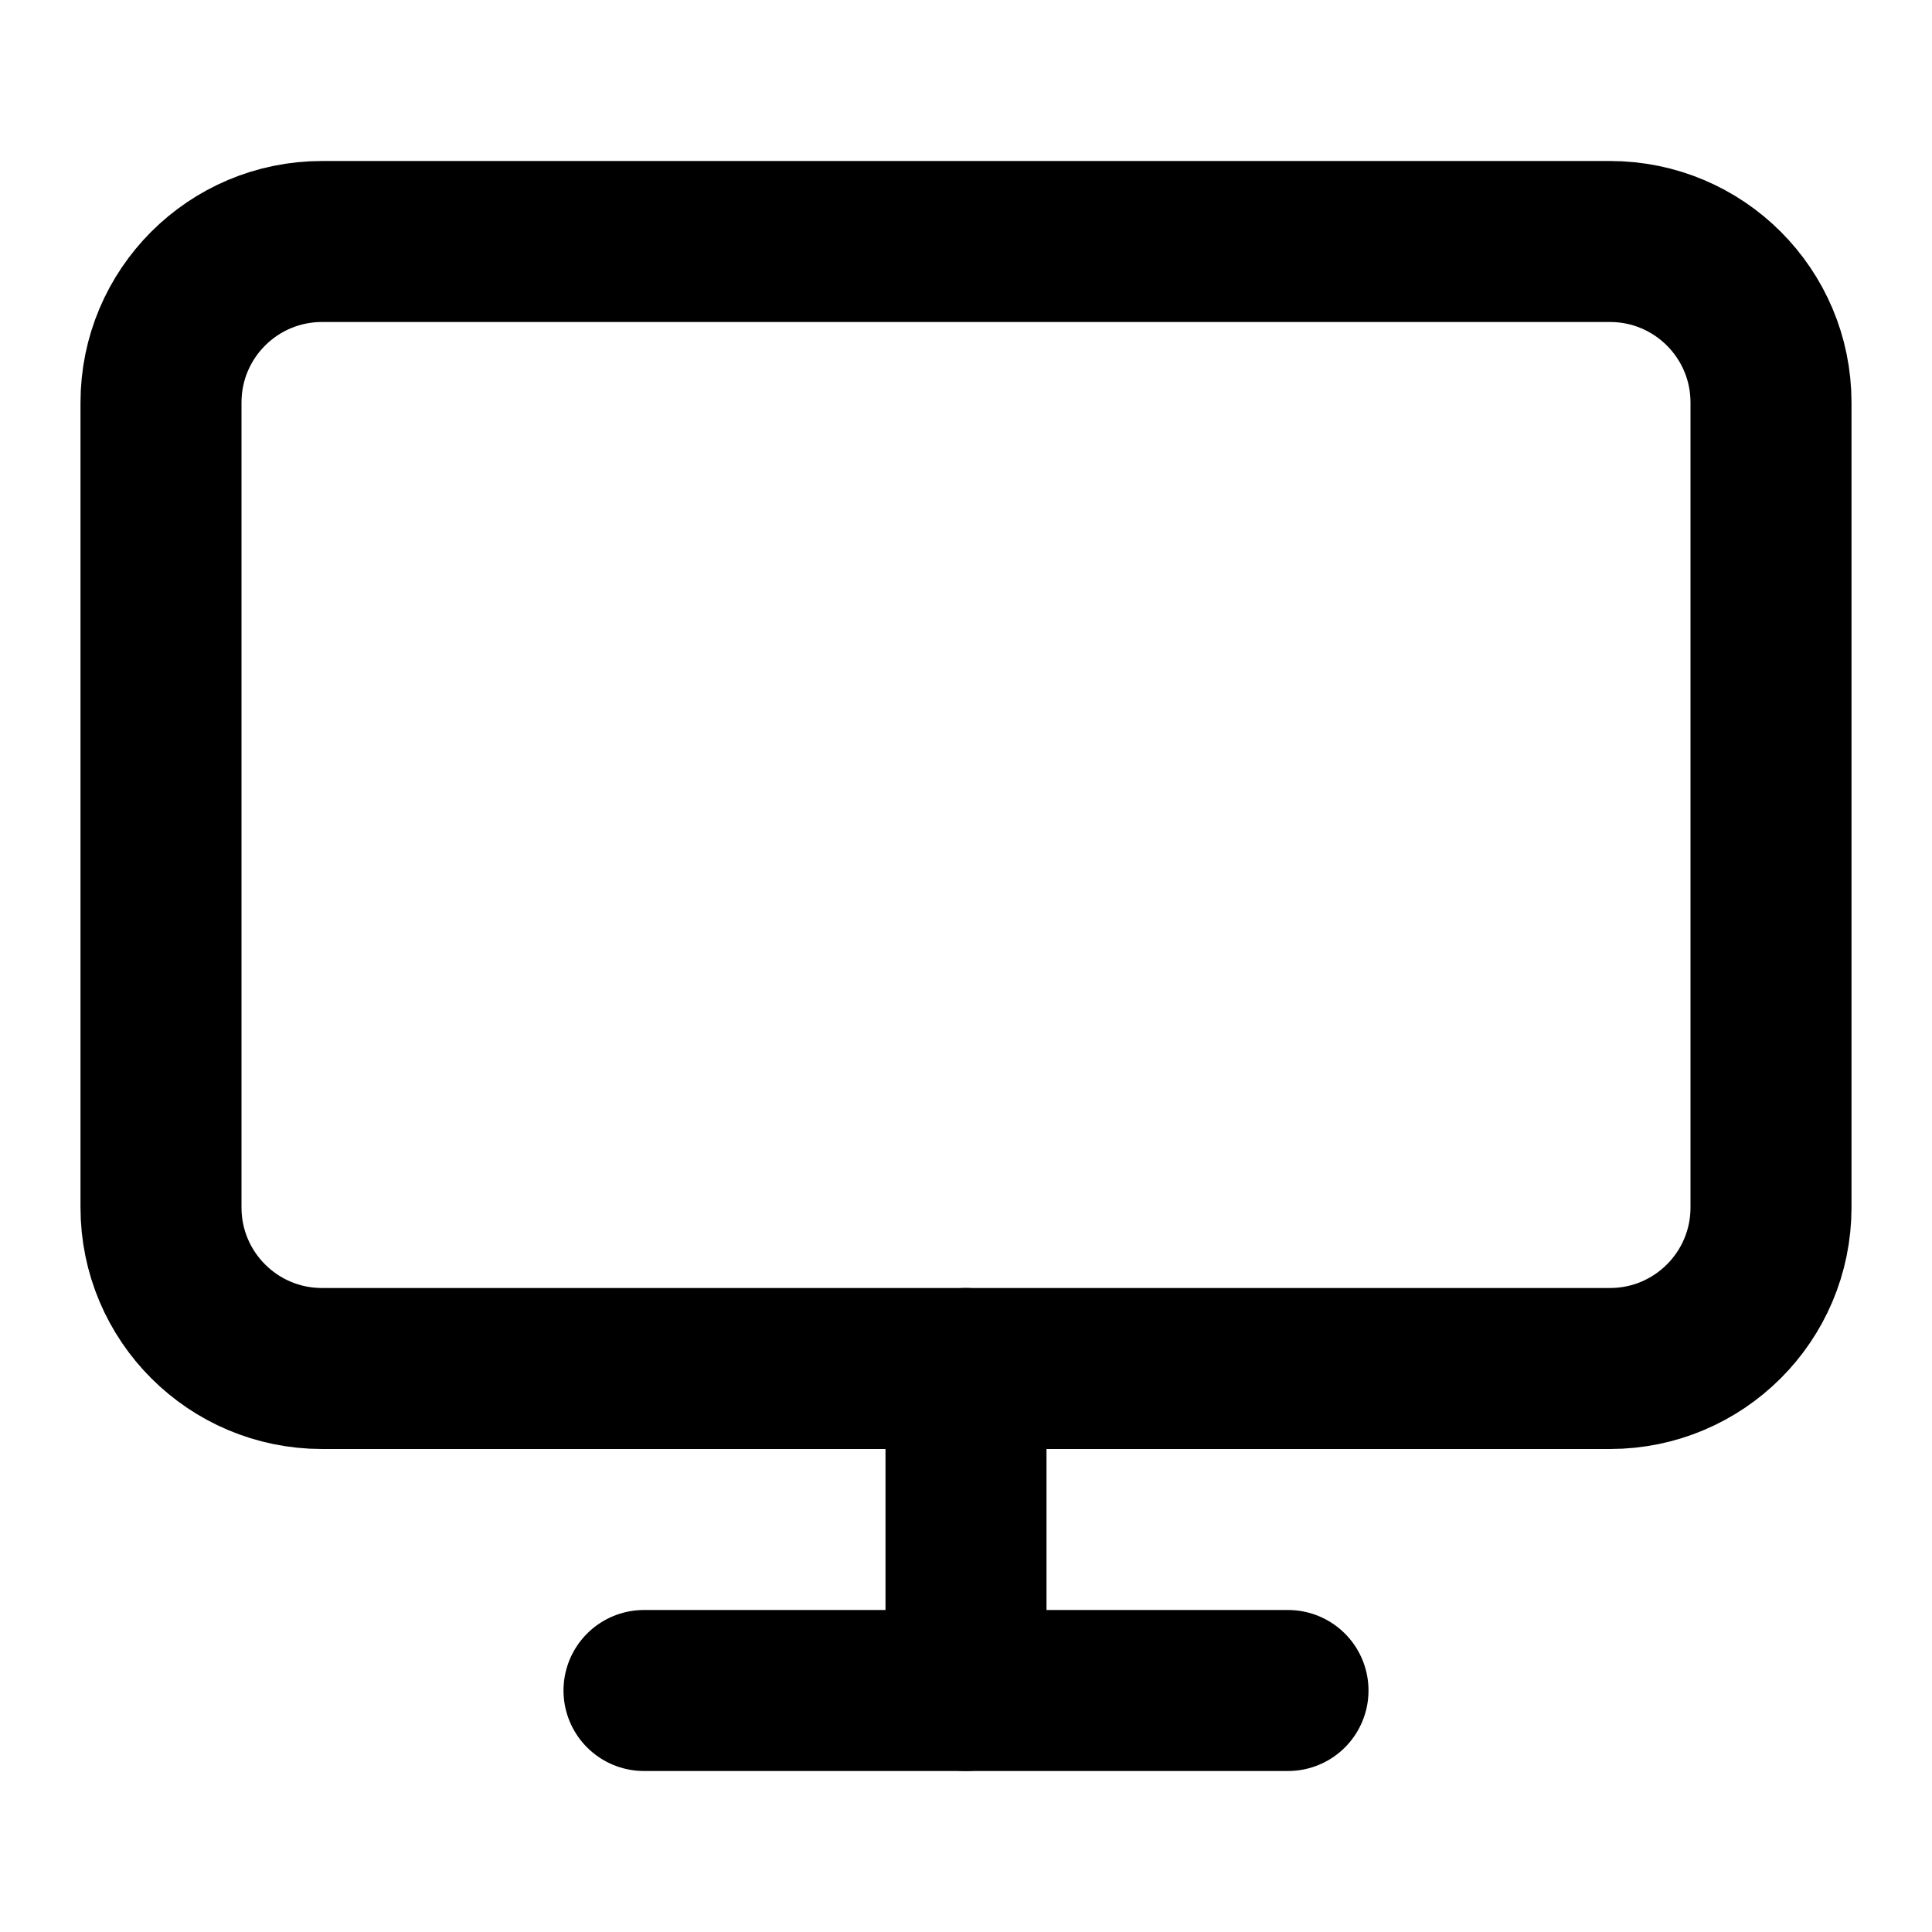
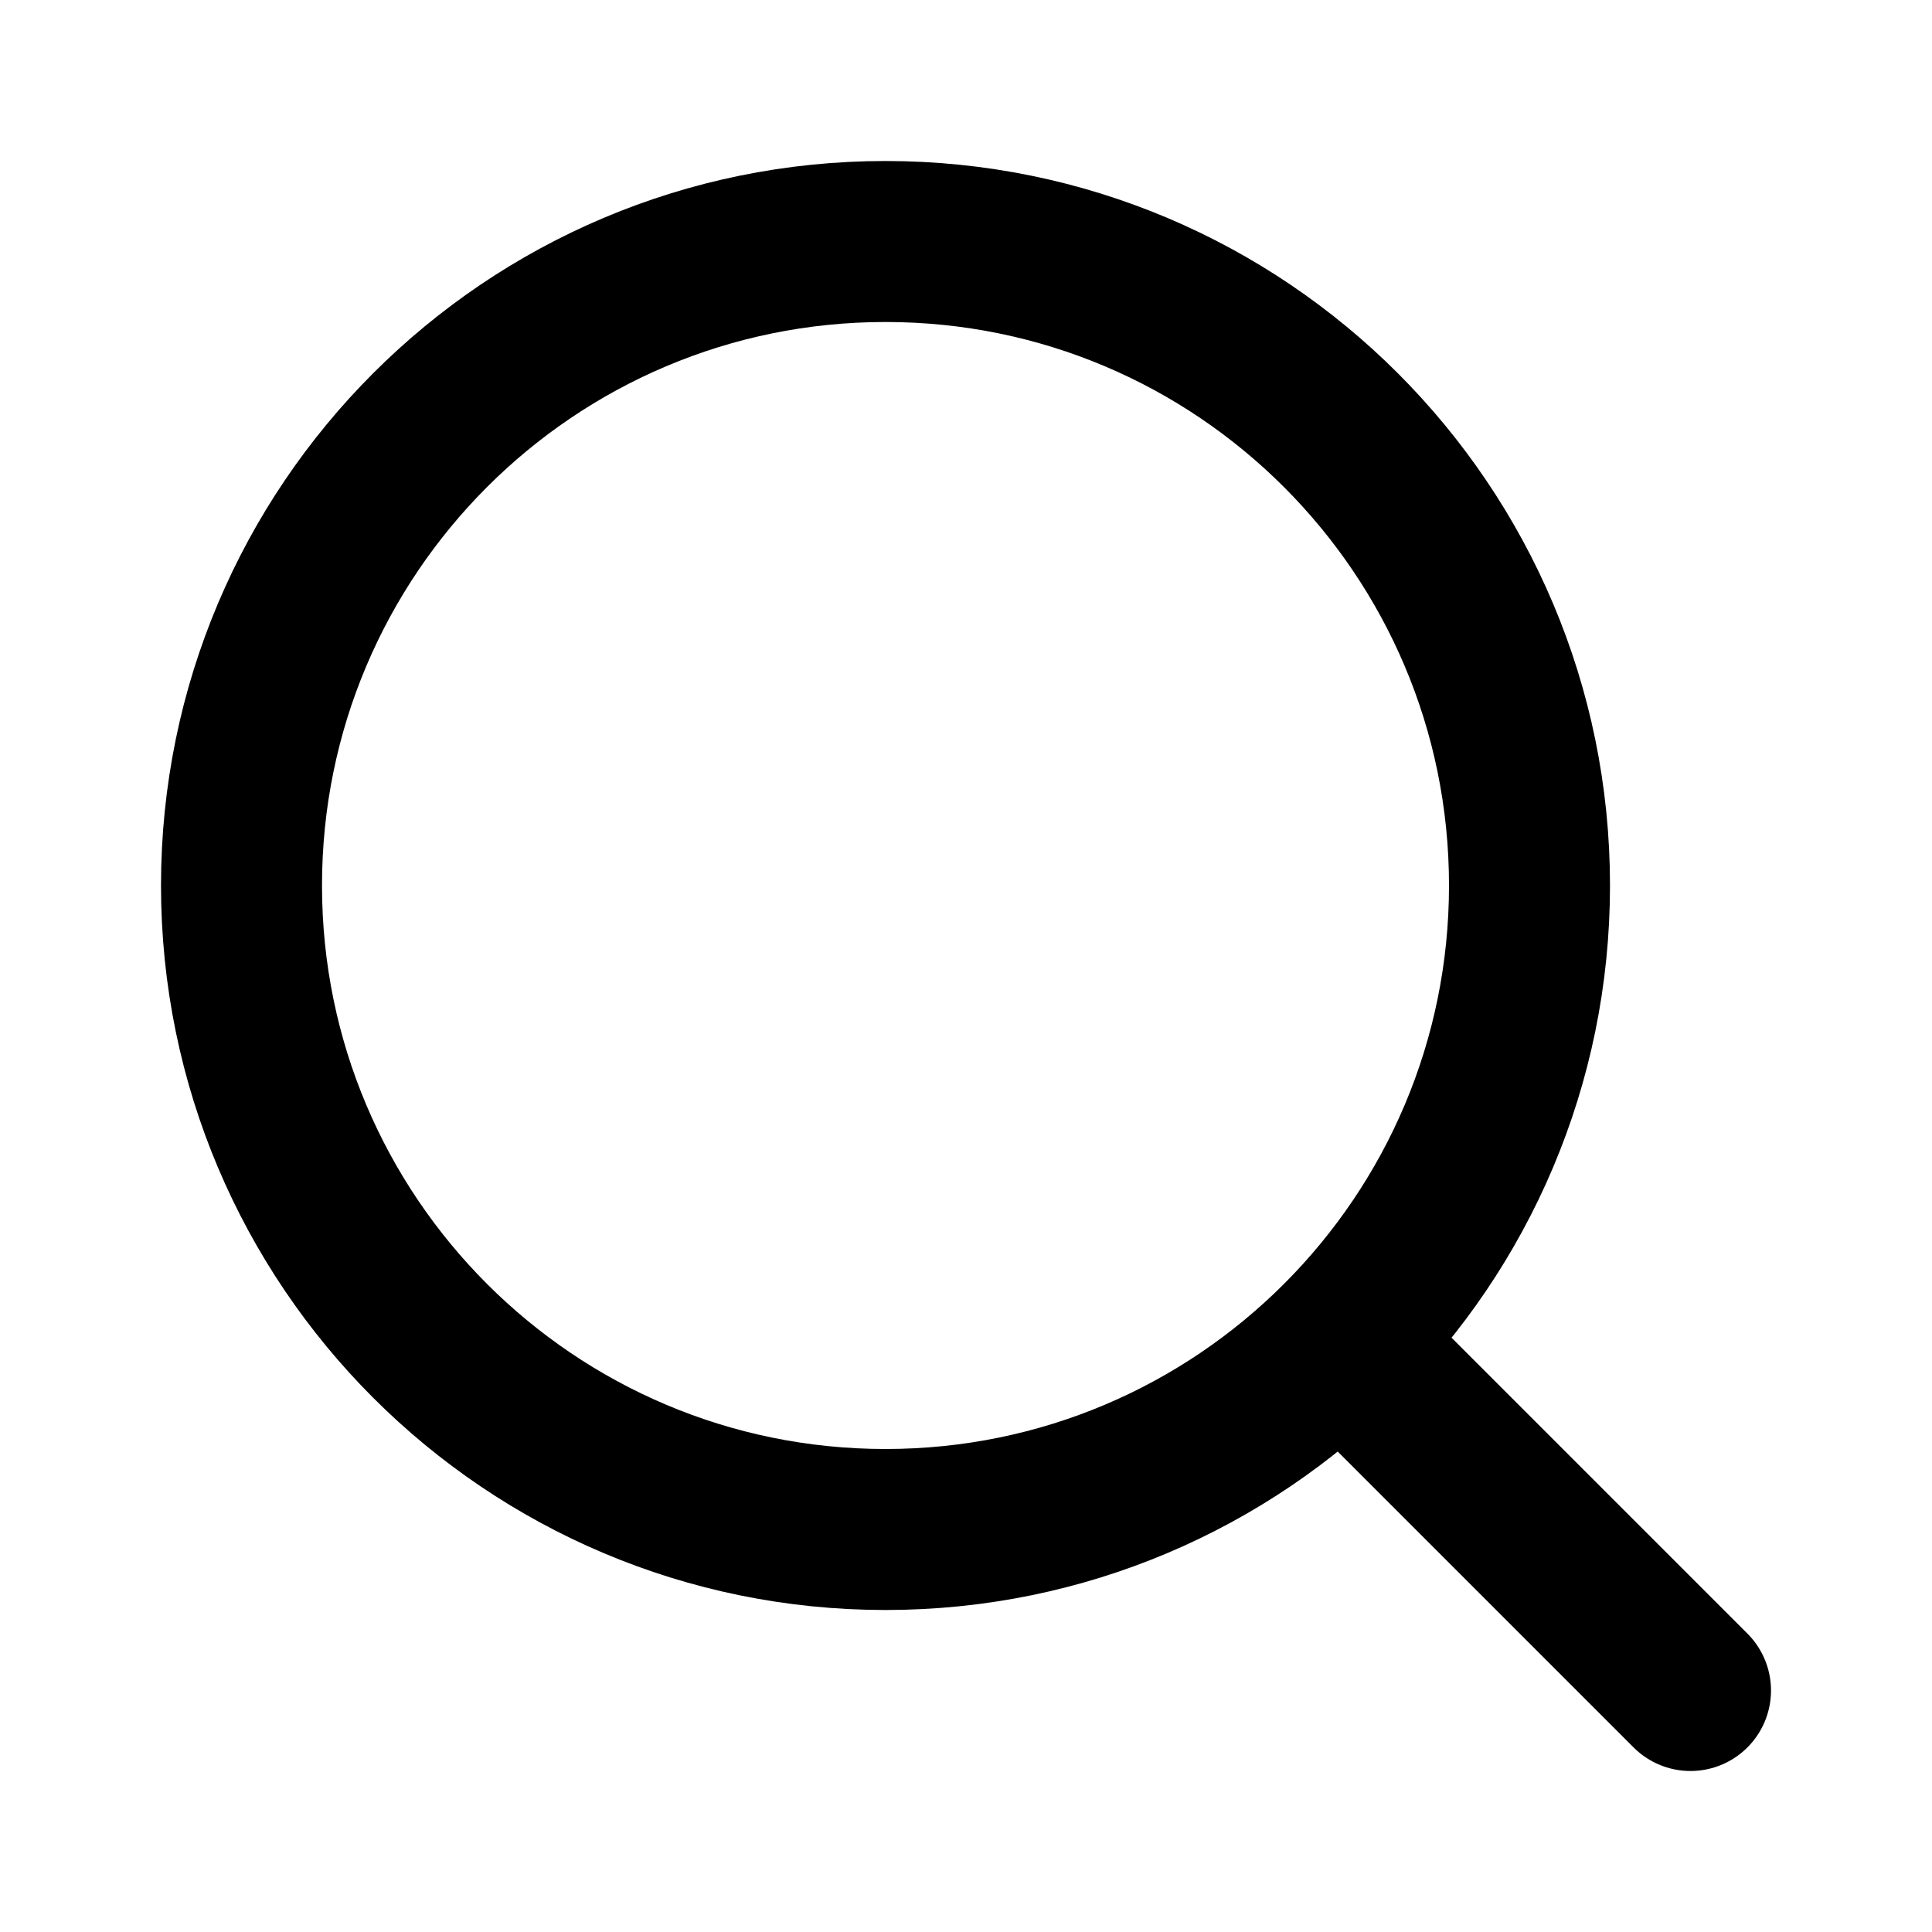
<svg xmlns="http://www.w3.org/2000/svg" width="24" height="24" viewBox="0 0 24 24" fill="none" stroke="currentColor" stroke-width="2" stroke-linecap="round" stroke-linejoin="round">
-   <rect width="20" height="14" x="2" y="3" rx="2" />
-   <line x1="8" x2="16" y1="21" y2="21" />
-   <line x1="12" x2="12" y1="17" y2="21" />
+   <path d="m21 21-4.34-4.34" />
+   <circle cx="11" cy="11" r="8" />
</svg>
